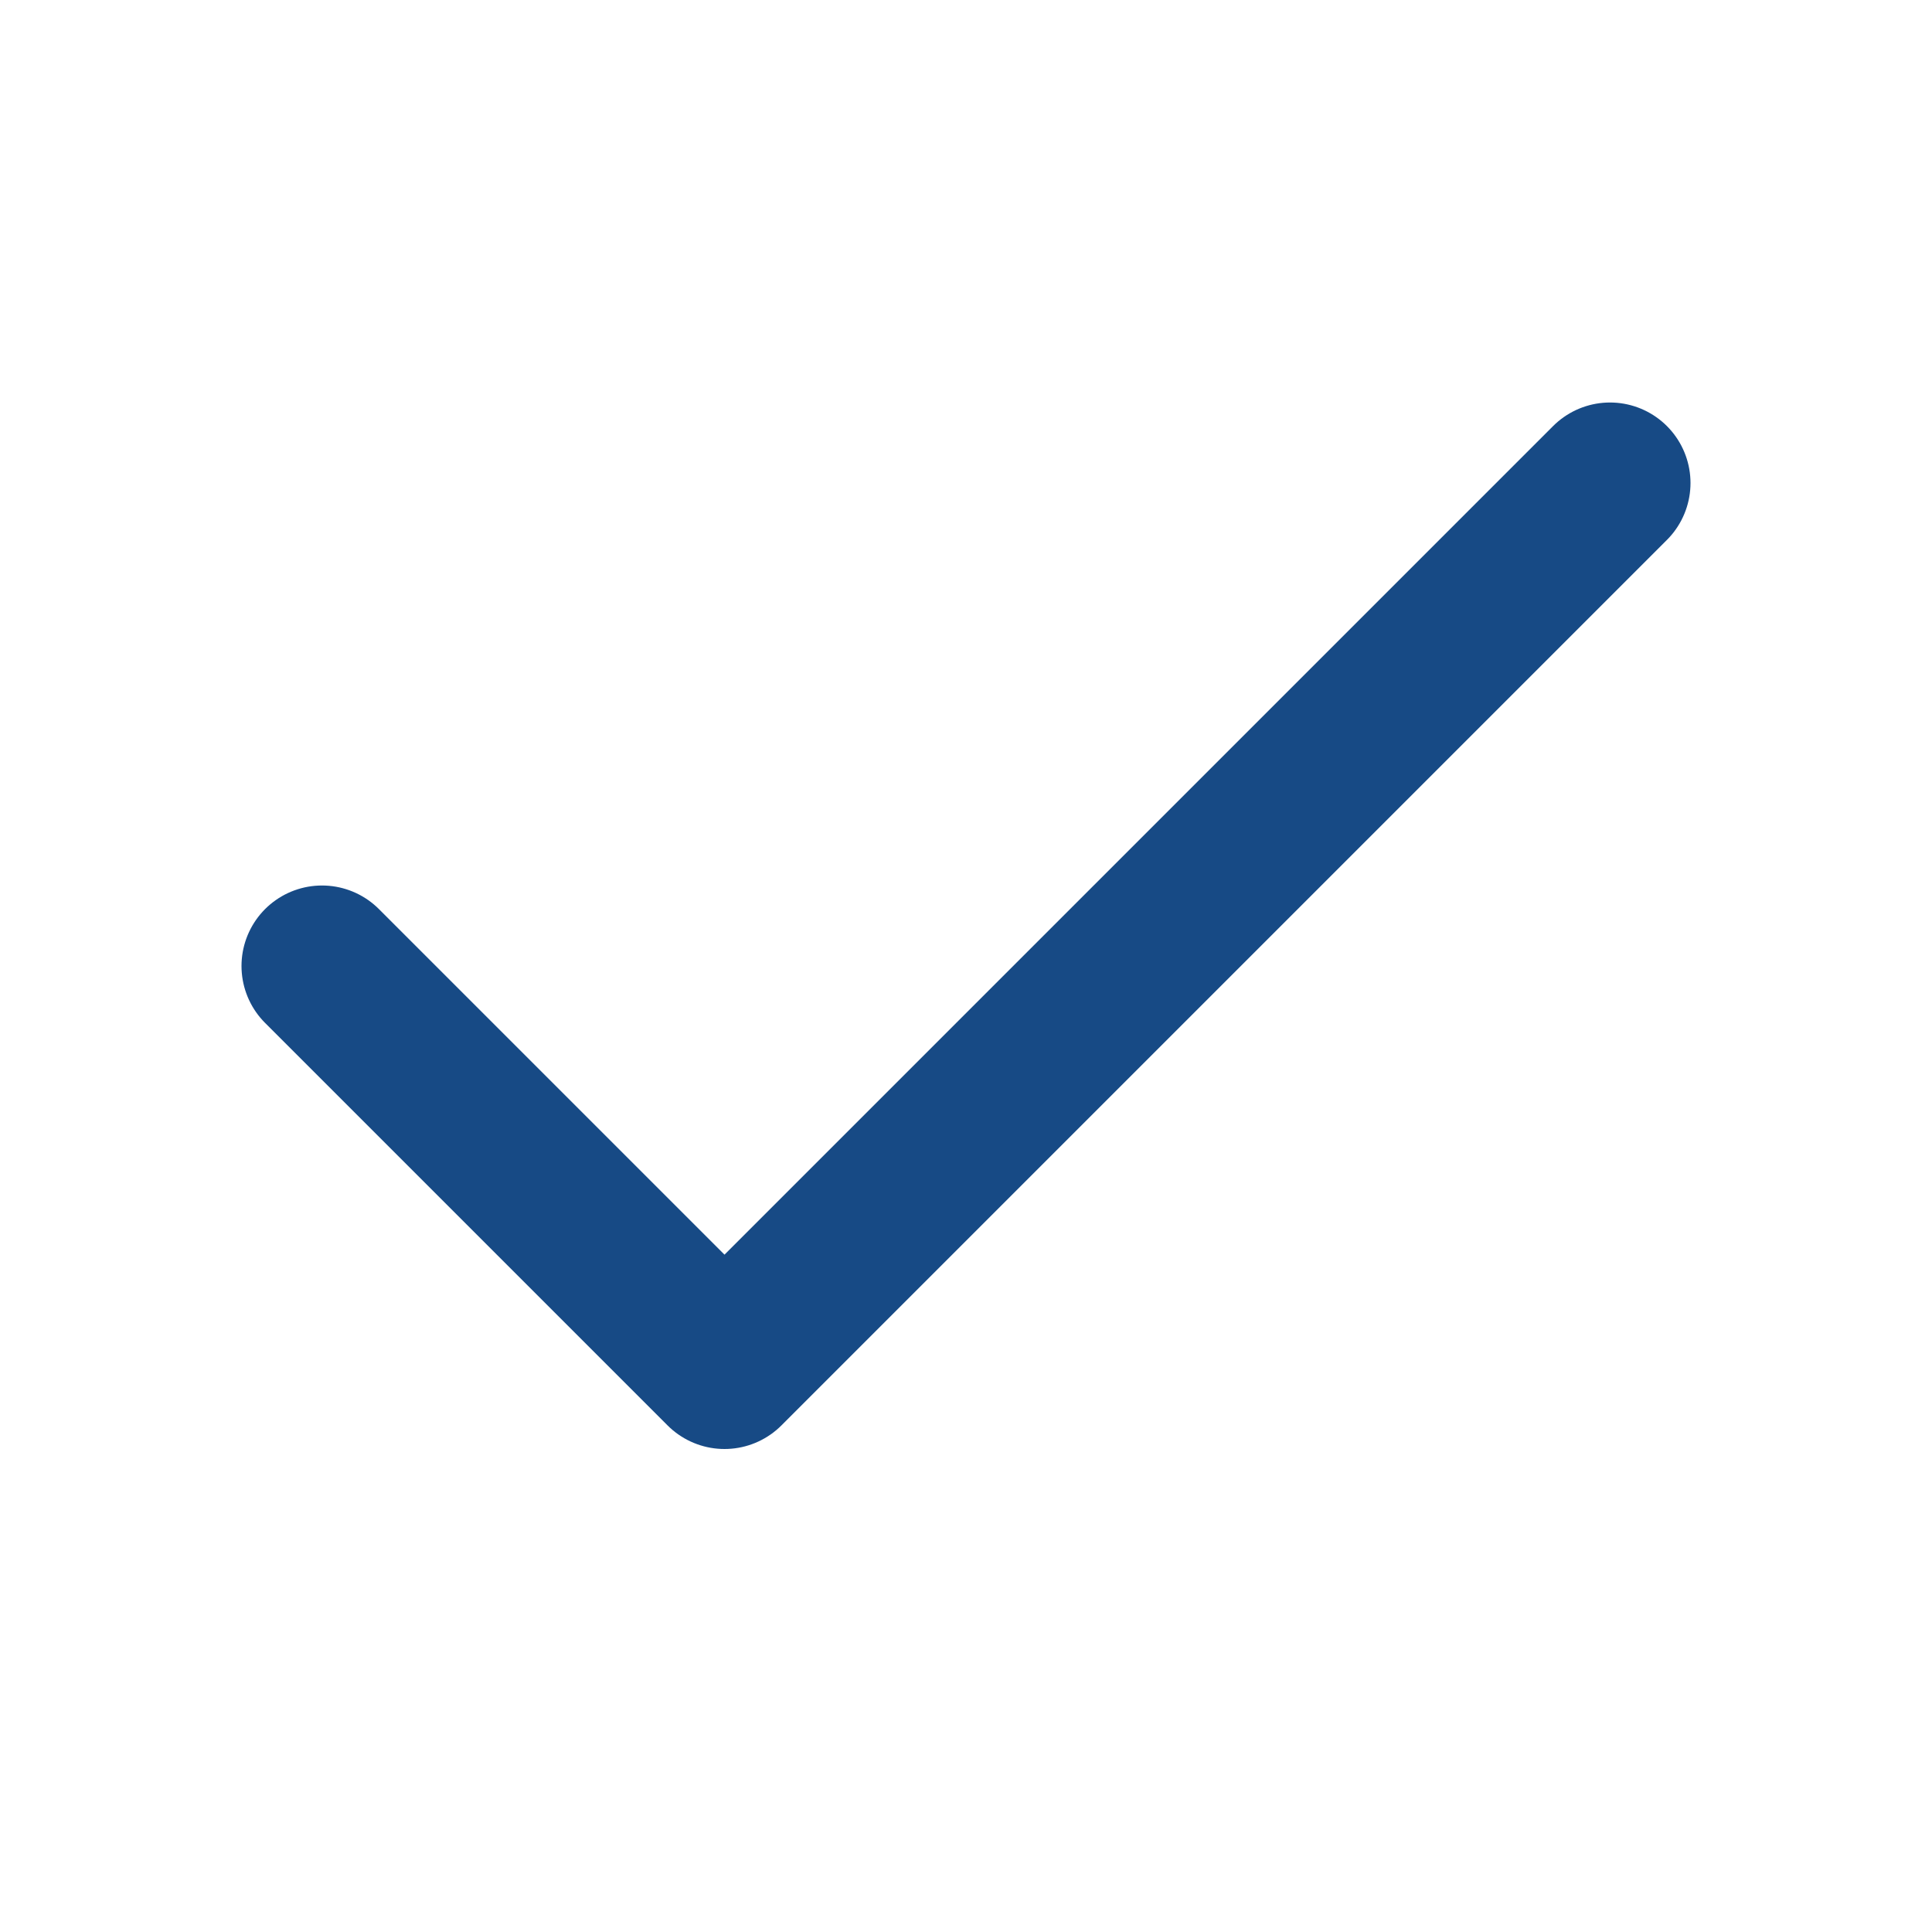
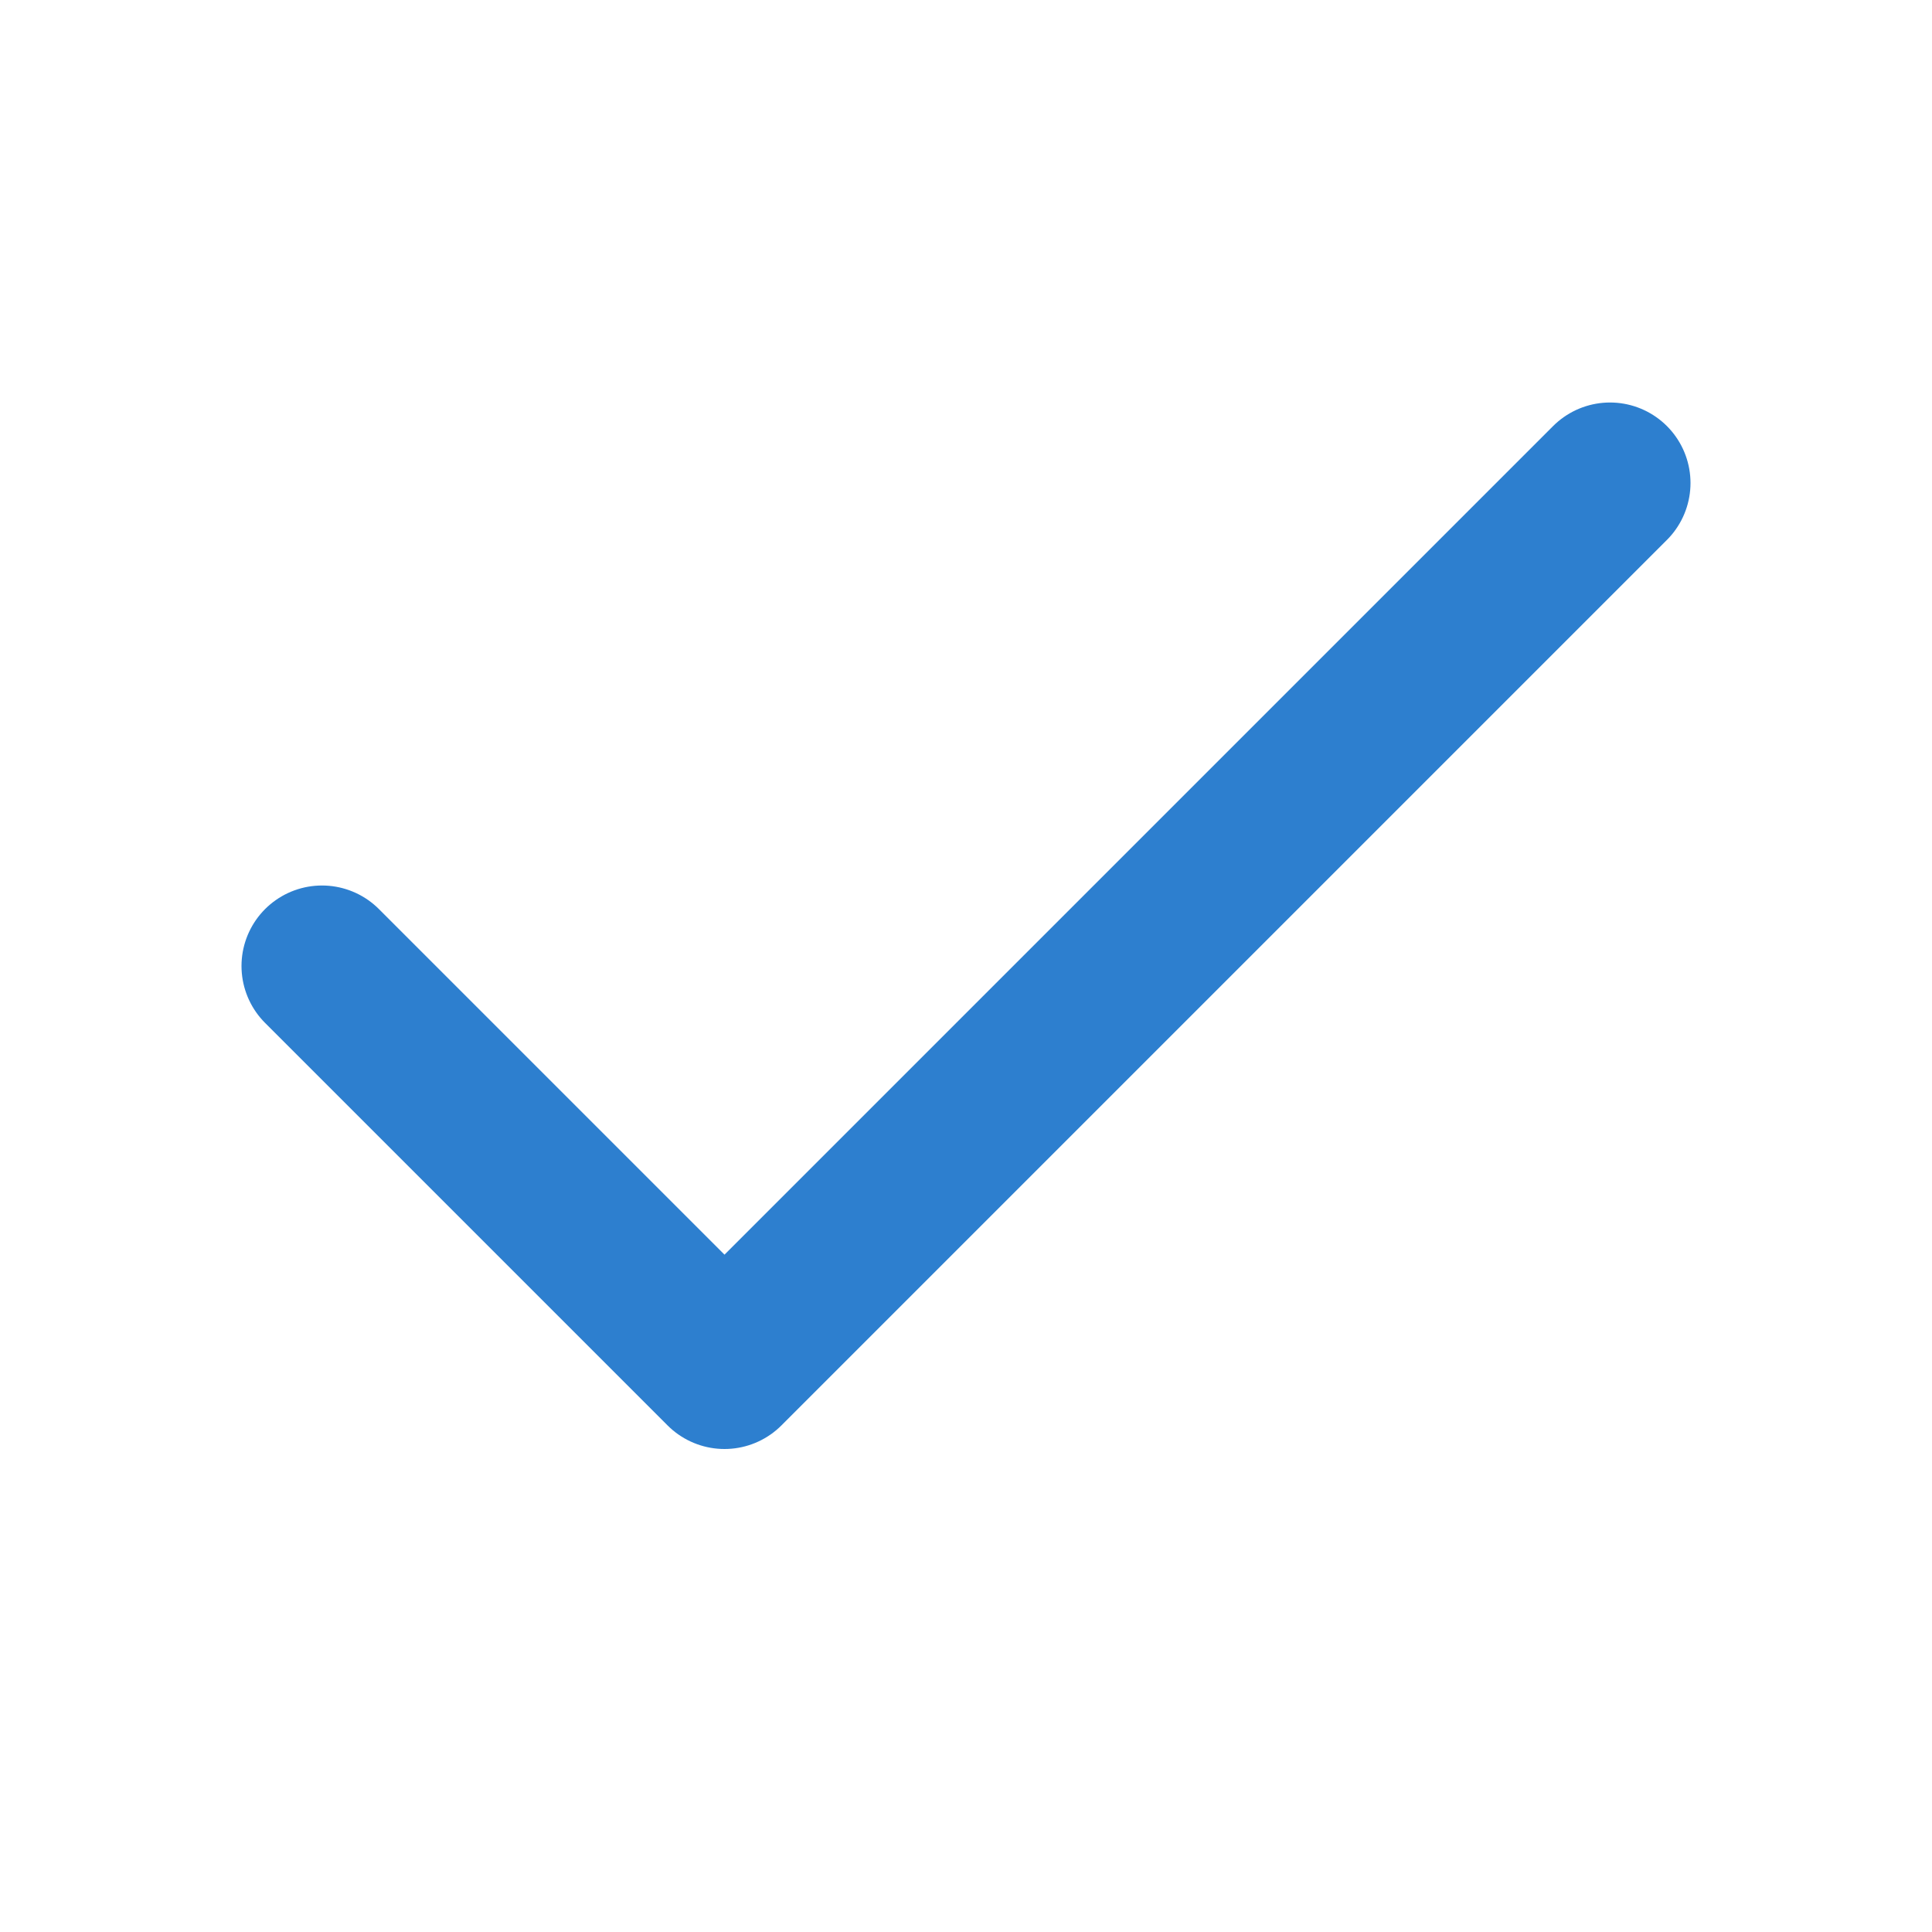
- <svg xmlns="http://www.w3.org/2000/svg" width="24" height="24" viewBox="0 0 24 24" fill="none" stroke="#174a85" stroke-width="2" stroke-linecap="round" stroke-linejoin="round" class="lucide lucide-check-icon lucide-check">
+ <svg xmlns="http://www.w3.org/2000/svg" width="24" height="24" viewBox="0 0 24 24" fill="none" stroke="#2d7fcf" stroke-width="2" stroke-linecap="round" stroke-linejoin="round" class="lucide lucide-check-icon lucide-check">
  <path d="M20 6 9 17l-5-5" />
</svg>
